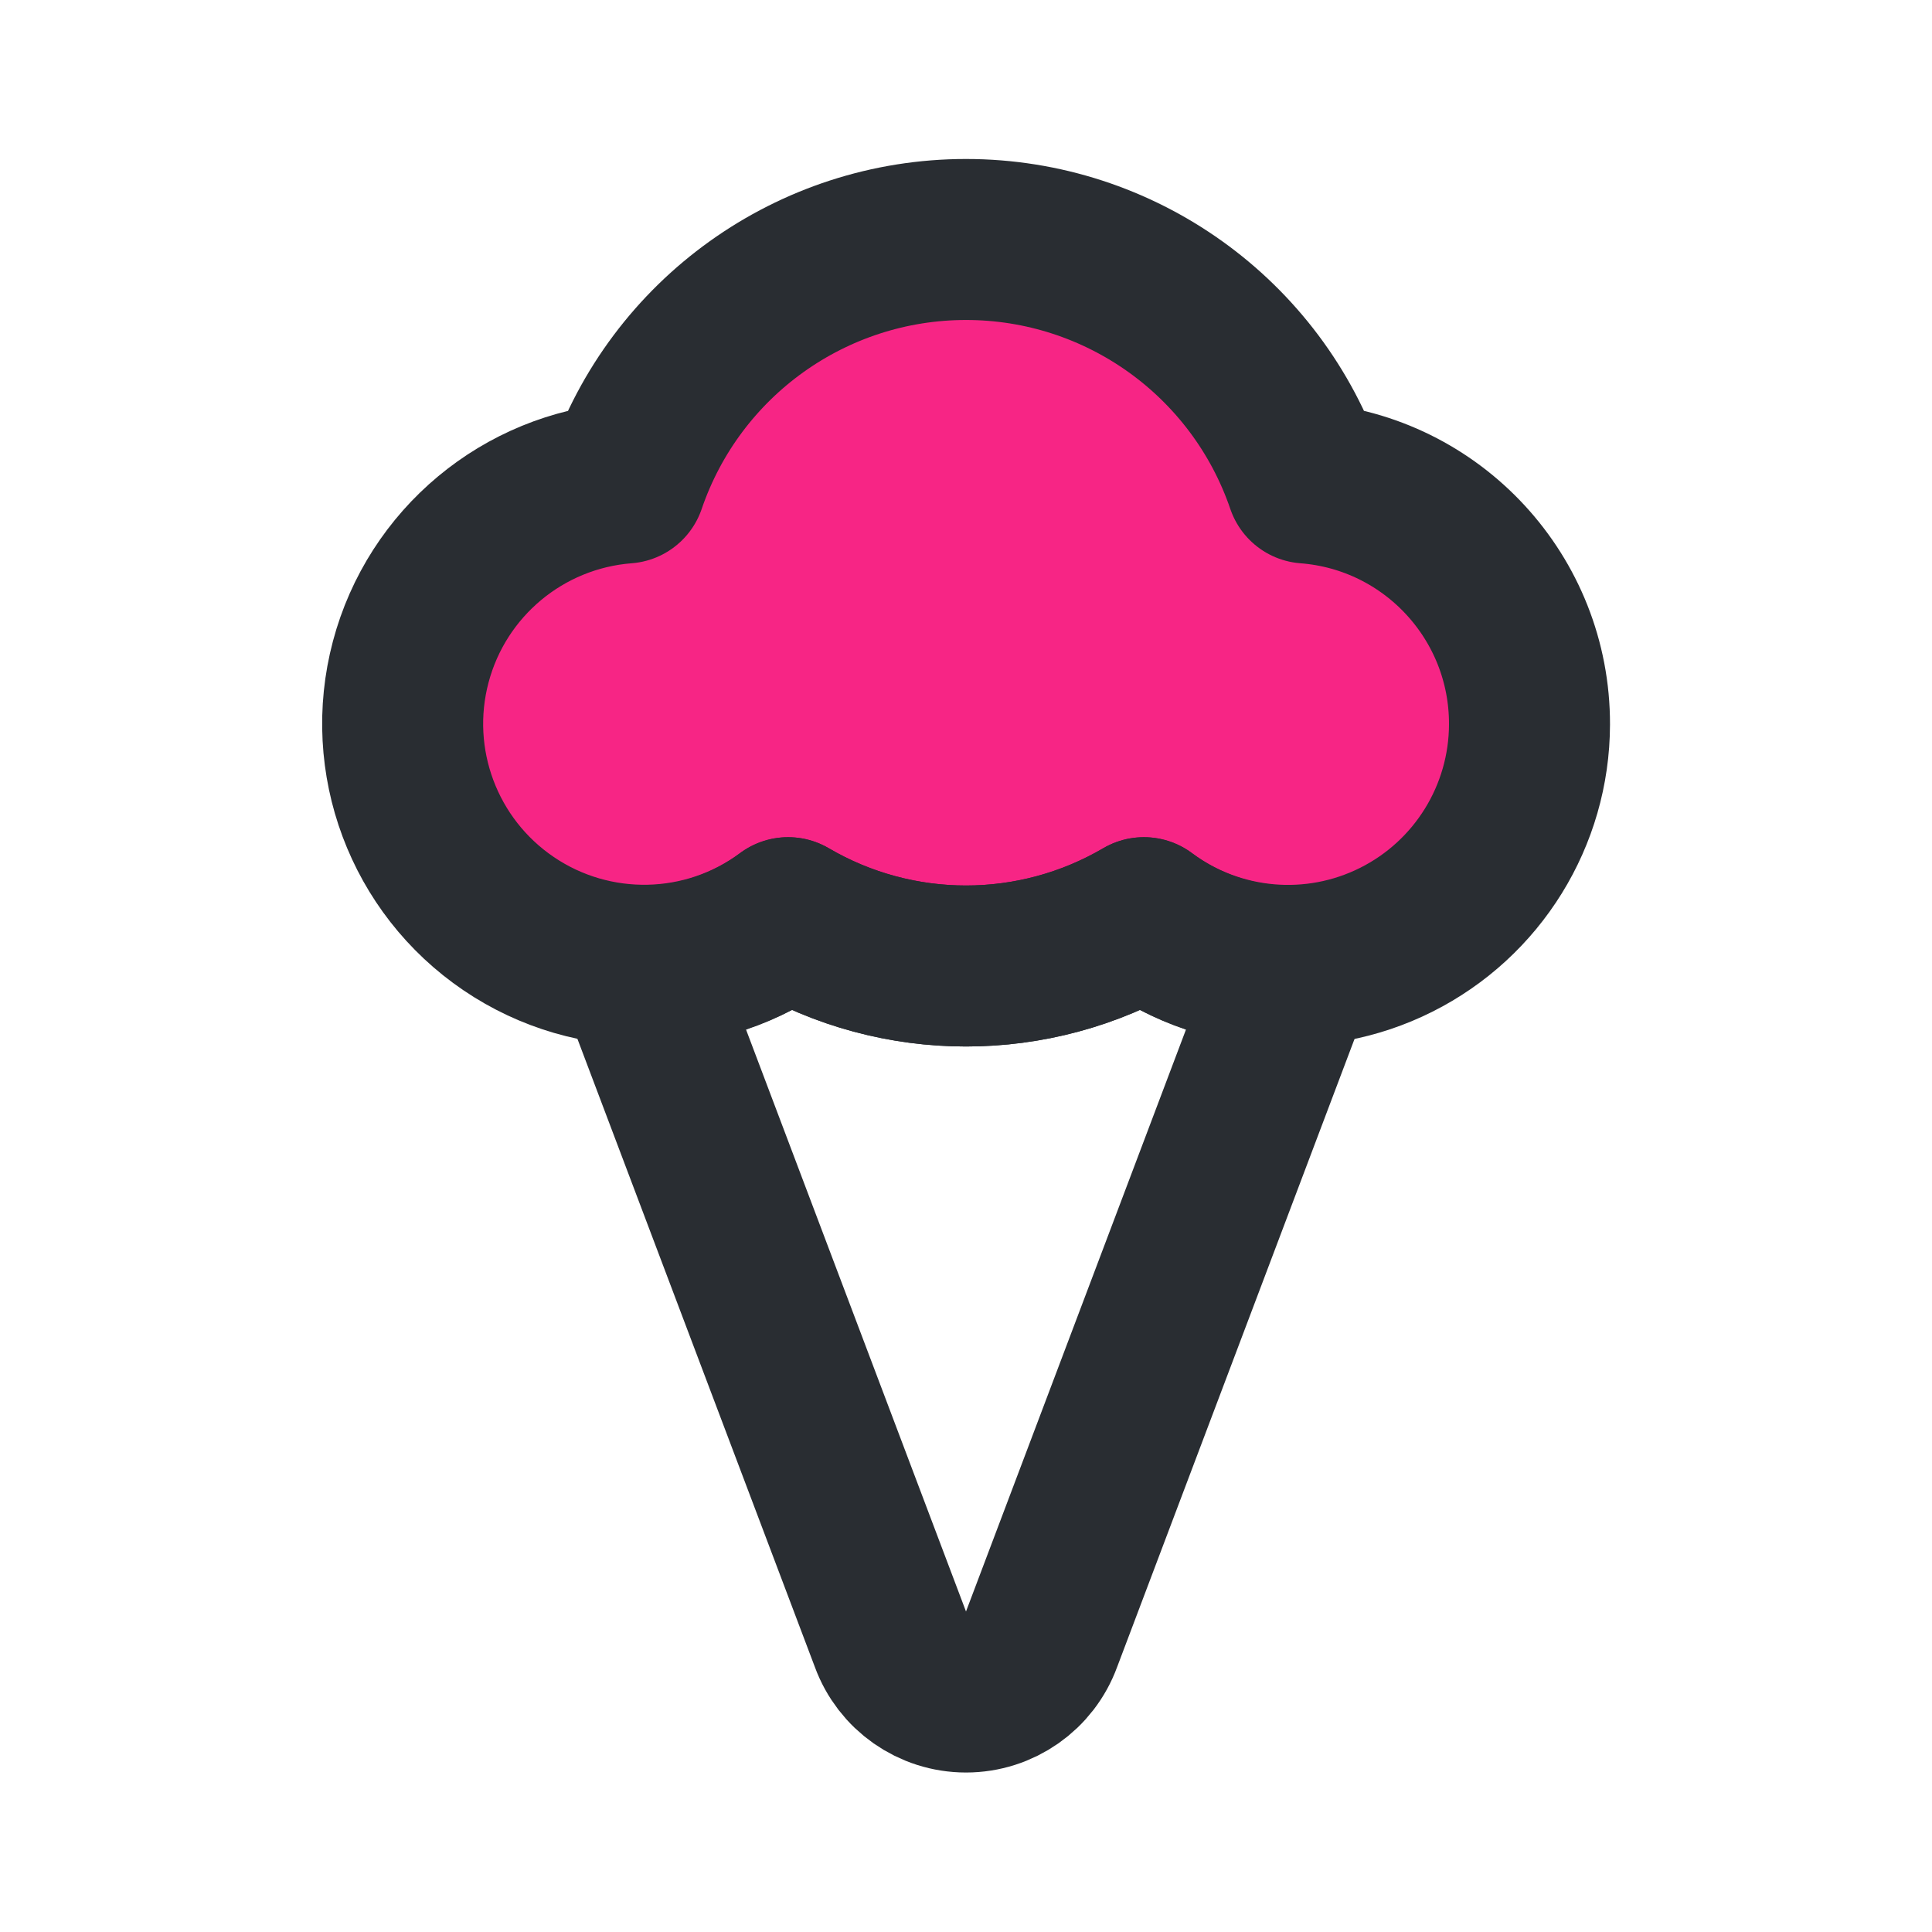
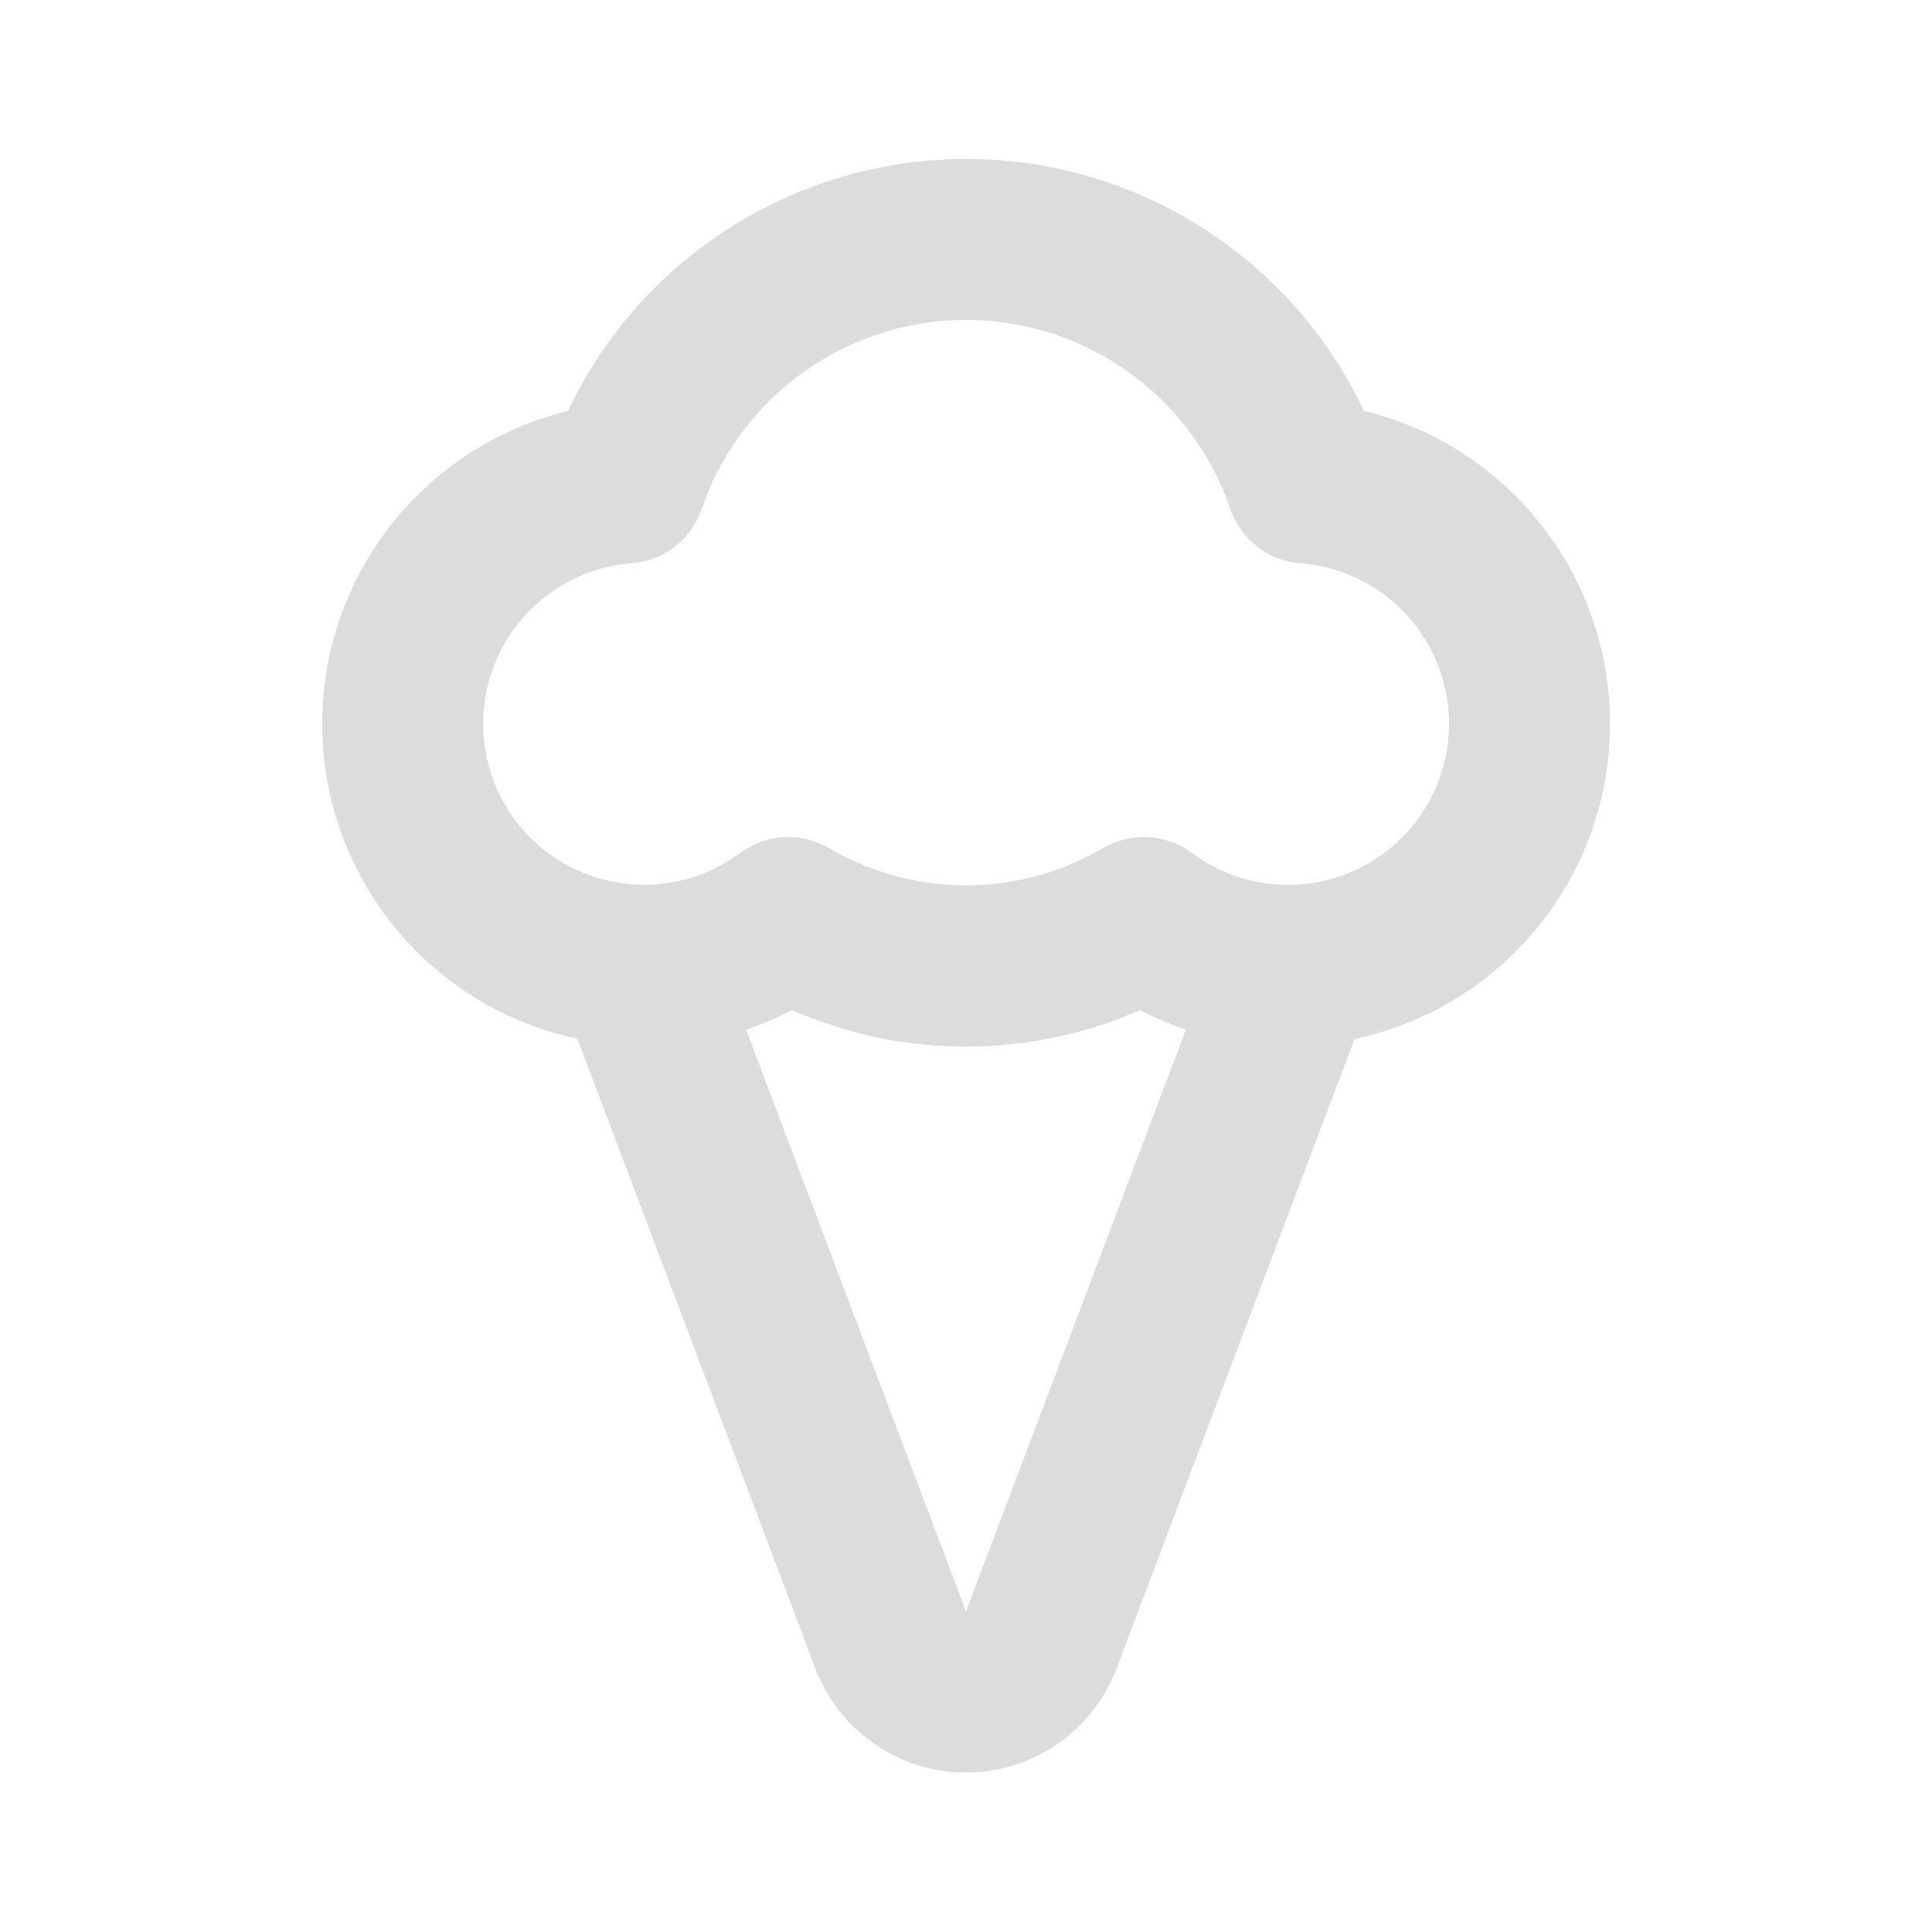
<svg xmlns="http://www.w3.org/2000/svg" fill="#000000" width="800px" height="800px" viewBox="0 0 24 24" id="ice-cream" data-name="Flat Line" class="icon flat-line">
-   <path id="secondary" d="M19,9a3,3,0,0,1-4.79,2.4,4.37,4.37,0,0,1-4.42,0A3,3,0,1,1,7.77,6a4.47,4.47,0,0,1,8.46,0A3,3,0,0,1,19,9Z" style="fill: #f72585; stroke-width: 2;">
+   <path id="secondary" d="M19,9a3,3,0,0,1-4.79,2.4,4.37,4.37,0,0,1-4.42,0A3,3,0,1,1,7.77,6a4.47,4.47,0,0,1,8.46,0A3,3,0,0,1,19,9Z" style="fill: none; stroke-width: 2;">

    </path>
-   <path id="primary" d="M16,12a3,3,0,0,1-1.79-.6,4.37,4.37,0,0,1-4.42,0A3,3,0,0,1,8,12H7.9l3.16,8.36a1,1,0,0,0,1.88,0L16.1,12Z" style="fill: none; stroke: #292D32; stroke-linecap: round; stroke-linejoin: round; stroke-width: 2;">
+   <path id="primary" d="M16,12a3,3,0,0,1-1.79-.6,4.37,4.37,0,0,1-4.42,0A3,3,0,0,1,8,12H7.9l3.16,8.36a1,1,0,0,0,1.88,0L16.1,12Z" style="fill: none; stroke: #dcdcdc; stroke-linecap: round; stroke-linejoin: round; stroke-width: 2;">

    </path>
-   <path id="primary-2" d="M19,9a3,3,0,0,1-4.79,2.4,4.37,4.37,0,0,1-4.42,0A3,3,0,1,1,7.77,6a4.47,4.47,0,0,1,8.46,0A3,3,0,0,1,19,9Z" style="fill: none; stroke: #292D32; stroke-linecap: round; stroke-linejoin: round; stroke-width: 2;">
+   <path id="primary-2" d="M19,9a3,3,0,0,1-4.79,2.4,4.37,4.37,0,0,1-4.42,0A3,3,0,1,1,7.77,6a4.47,4.47,0,0,1,8.46,0A3,3,0,0,1,19,9Z" style="fill: none; stroke: #dcdcdc; stroke-linecap: round; stroke-linejoin: round; stroke-width: 2;">

    </path>
</svg>
